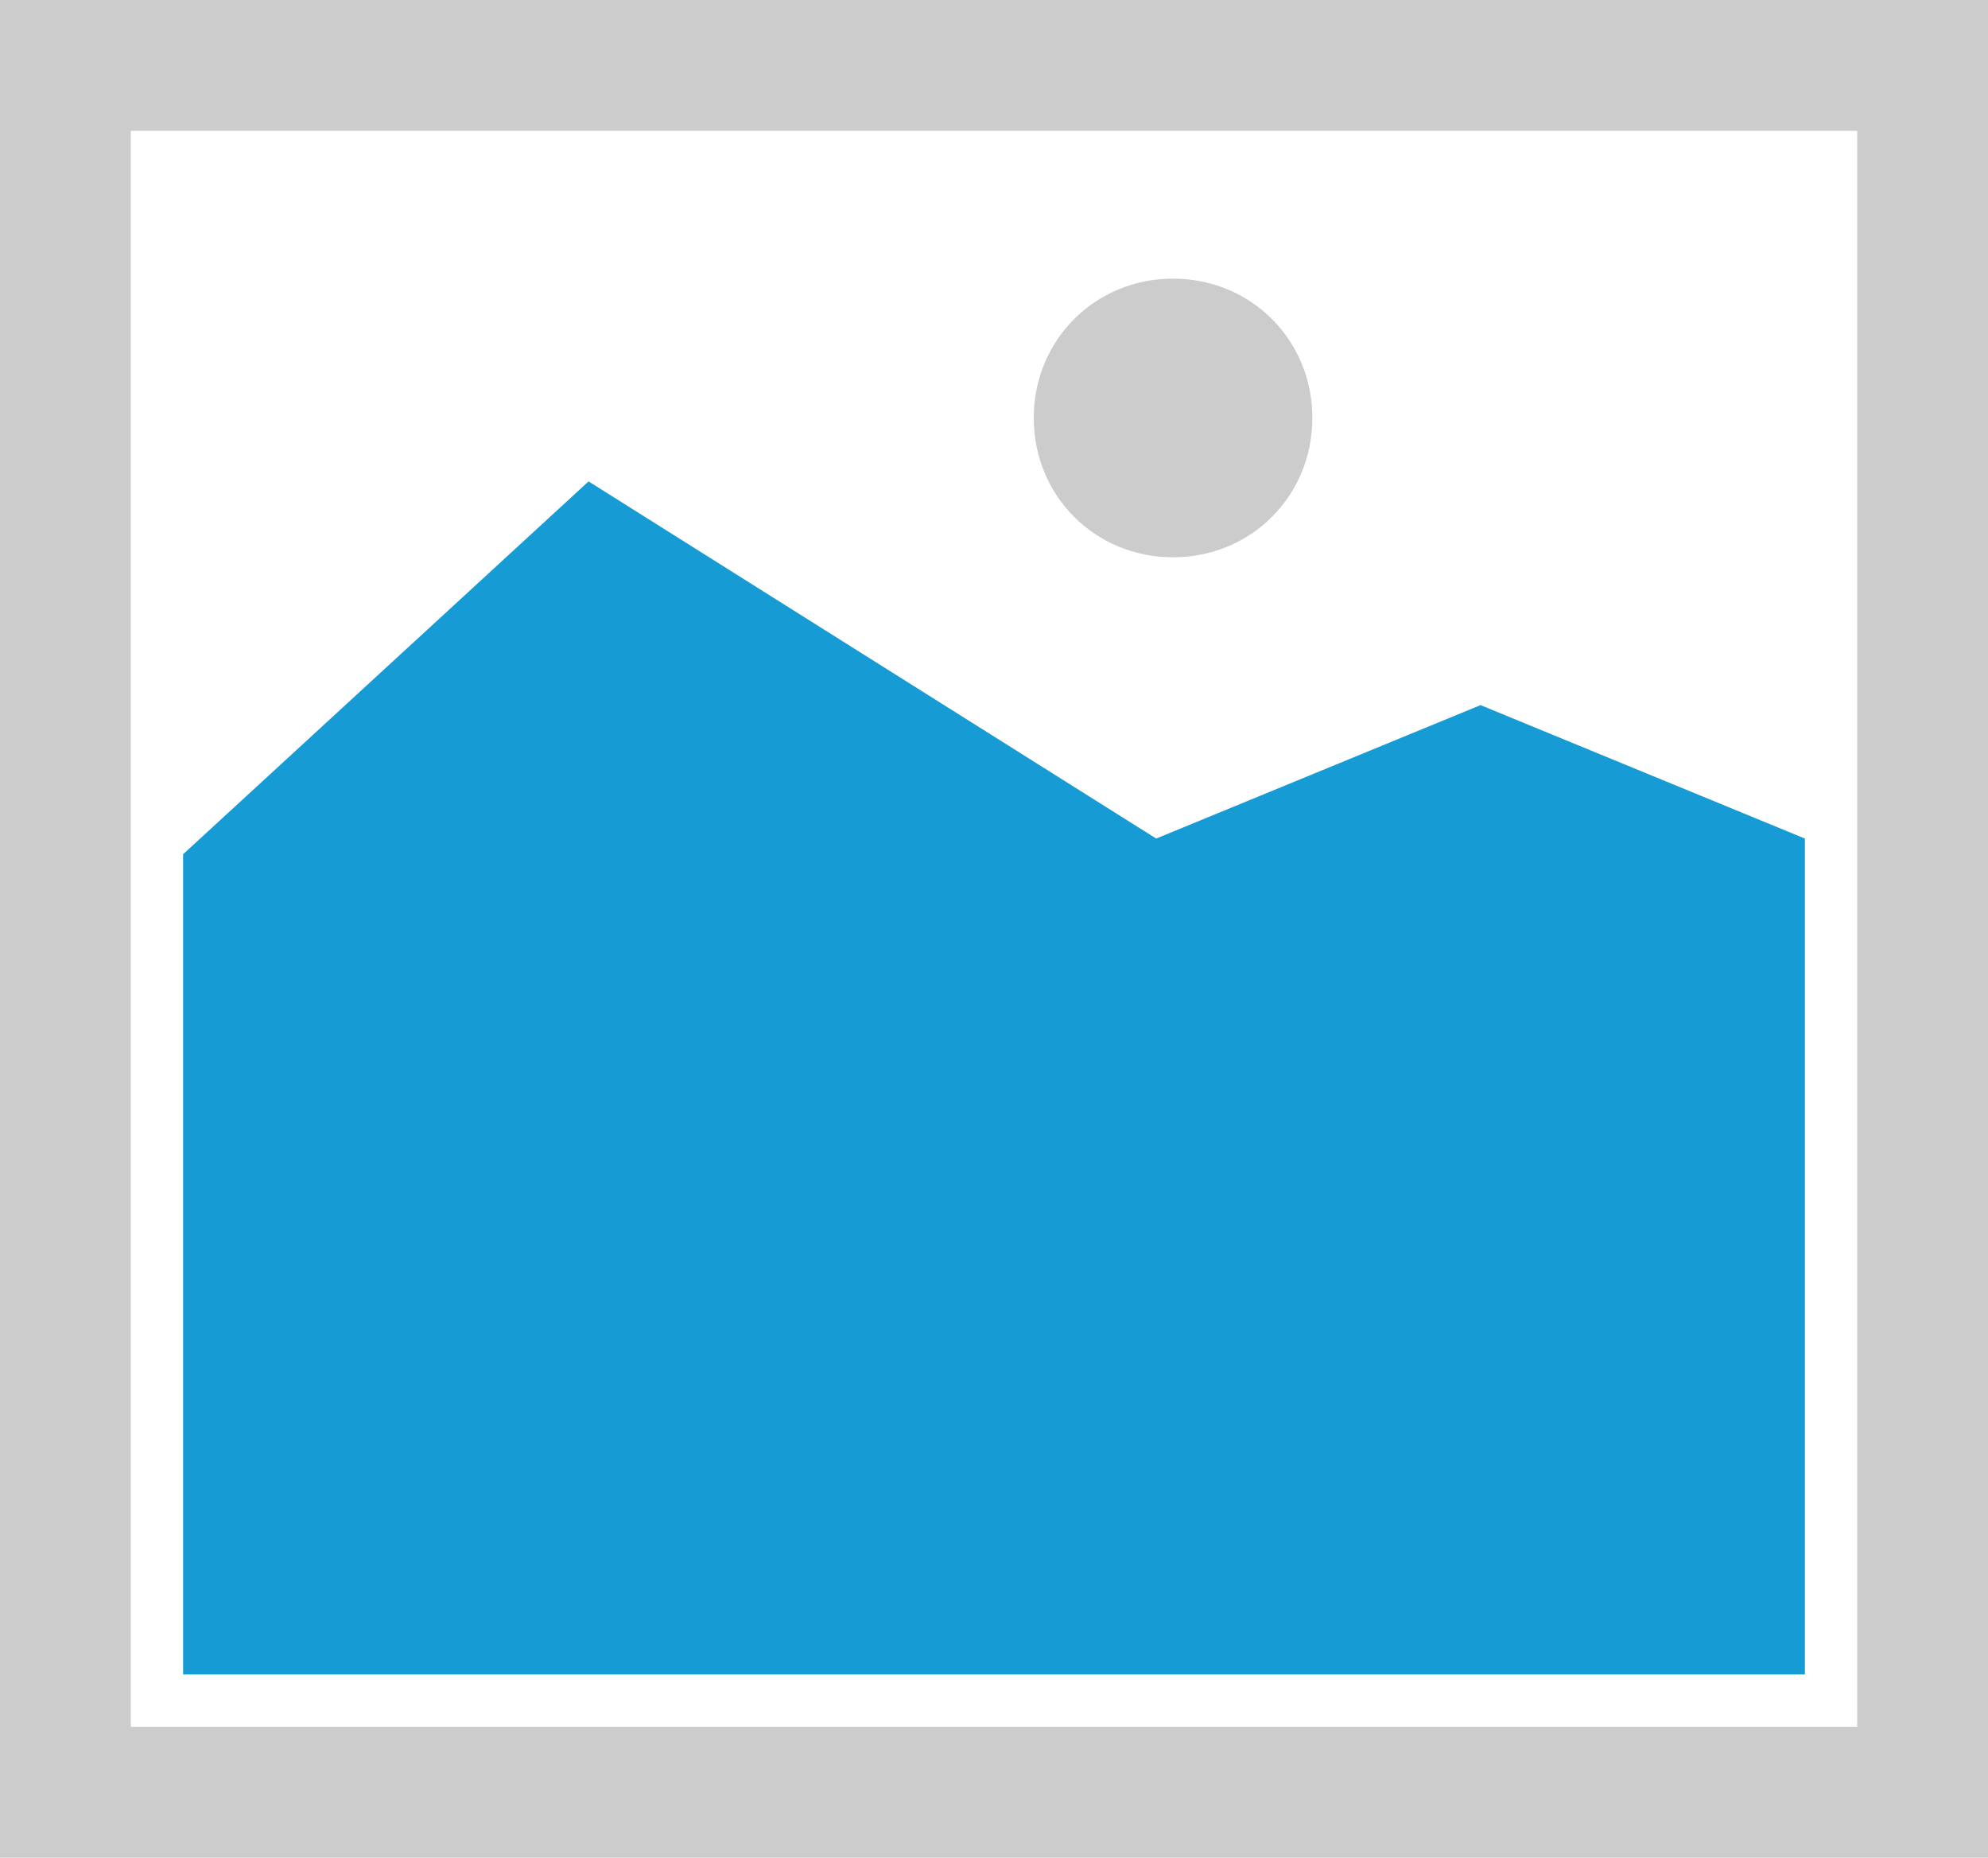
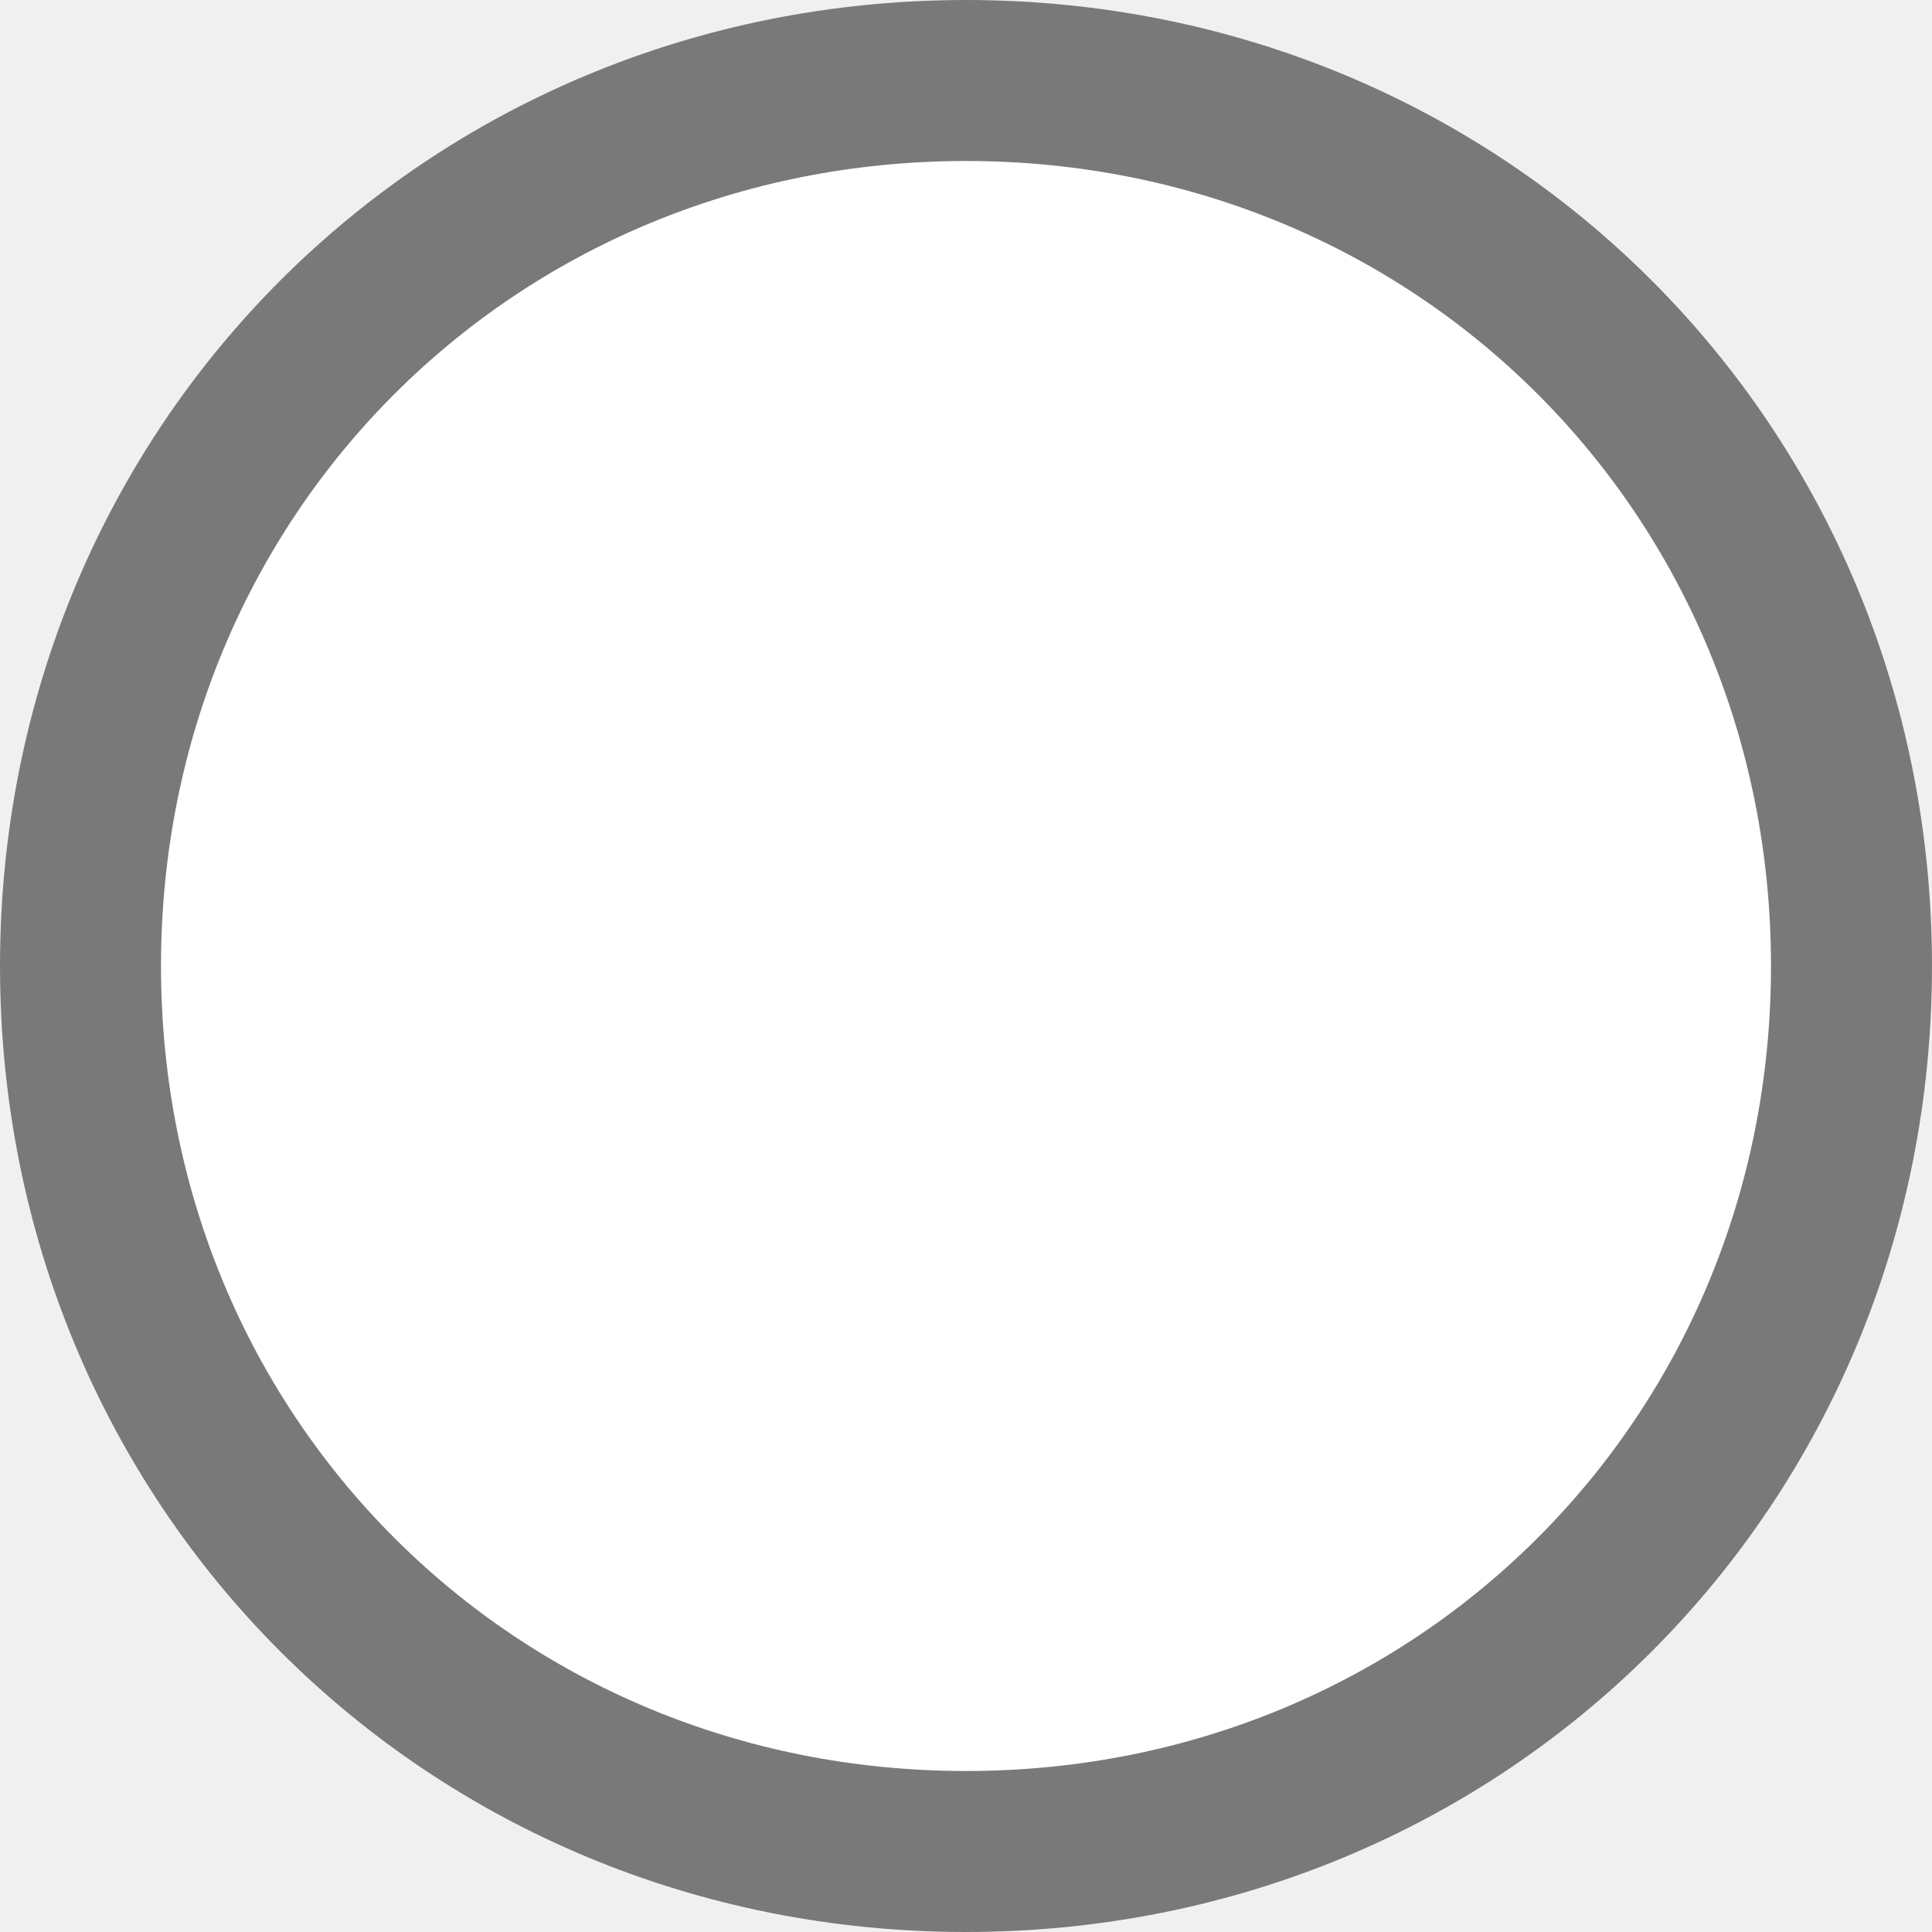
- <svg xmlns="http://www.w3.org/2000/svg" version="1.1" width="76px" height="71px">
-   <g transform="matrix(1 0 0 1 -1517 -247 )">
-     <path d="M 1517 247  L 1593 247  L 1593 318  L 1517 318  L 1517 247  " fill-rule="nonzero" fill="#cccccc" stroke="none" />
-     <path d="M 1522 252  L 1588 252  L 1588 313  L 1522 313  L 1522 252  " fill-rule="nonzero" fill="#ffffff" stroke="none" />
-     <path d="M 1561.845 268.3  C 1558.863 268.3  1556.52 265.957  1556.52 262.975  C 1556.52 259.993  1558.863 257.65  1561.845 257.65  C 1564.827 257.65  1567.17 259.993  1567.17 262.975  C 1567.17 265.957  1564.827 268.3  1561.845 268.3  " fill-rule="nonzero" fill="#cccccc" stroke="none" />
-     <path d="M 1524 311  L 1524 279.65  L 1539.5 265.4  L 1561.2 279.05  L 1573.6 273.95  L 1586 279.05  L 1586 311  L 1524 311  " fill-rule="nonzero" fill="#169bd5" stroke="none" />
-   </g>
+ <svg xmlns="http://www.w3.org/2000/svg" version="1.1" width="12px" height="12px" viewBox="1629 693  12 12">
+   <path d="M 1635 693  C 1638.36 693  1641 695.64  1641 699  C 1641 702.36  1638.36 705  1635 705  C 1631.64 705  1629 702.36  1629 699  C 1629 695.64  1631.64 693  1635 693  Z " fill-rule="nonzero" fill="#ffffff" stroke="none" />
+   <path d="M 1635 693.5  C 1638.08 693.5  1640.5 695.92  1640.5 699  C 1640.5 702.08  1638.08 704.5  1635 704.5  C 1631.92 704.5  1629.5 702.08  1629.5 699  C 1629.5 695.92  1631.92 693.5  1635 693.5  Z " stroke-width="1" stroke="#797979" fill="none" />
</svg>
